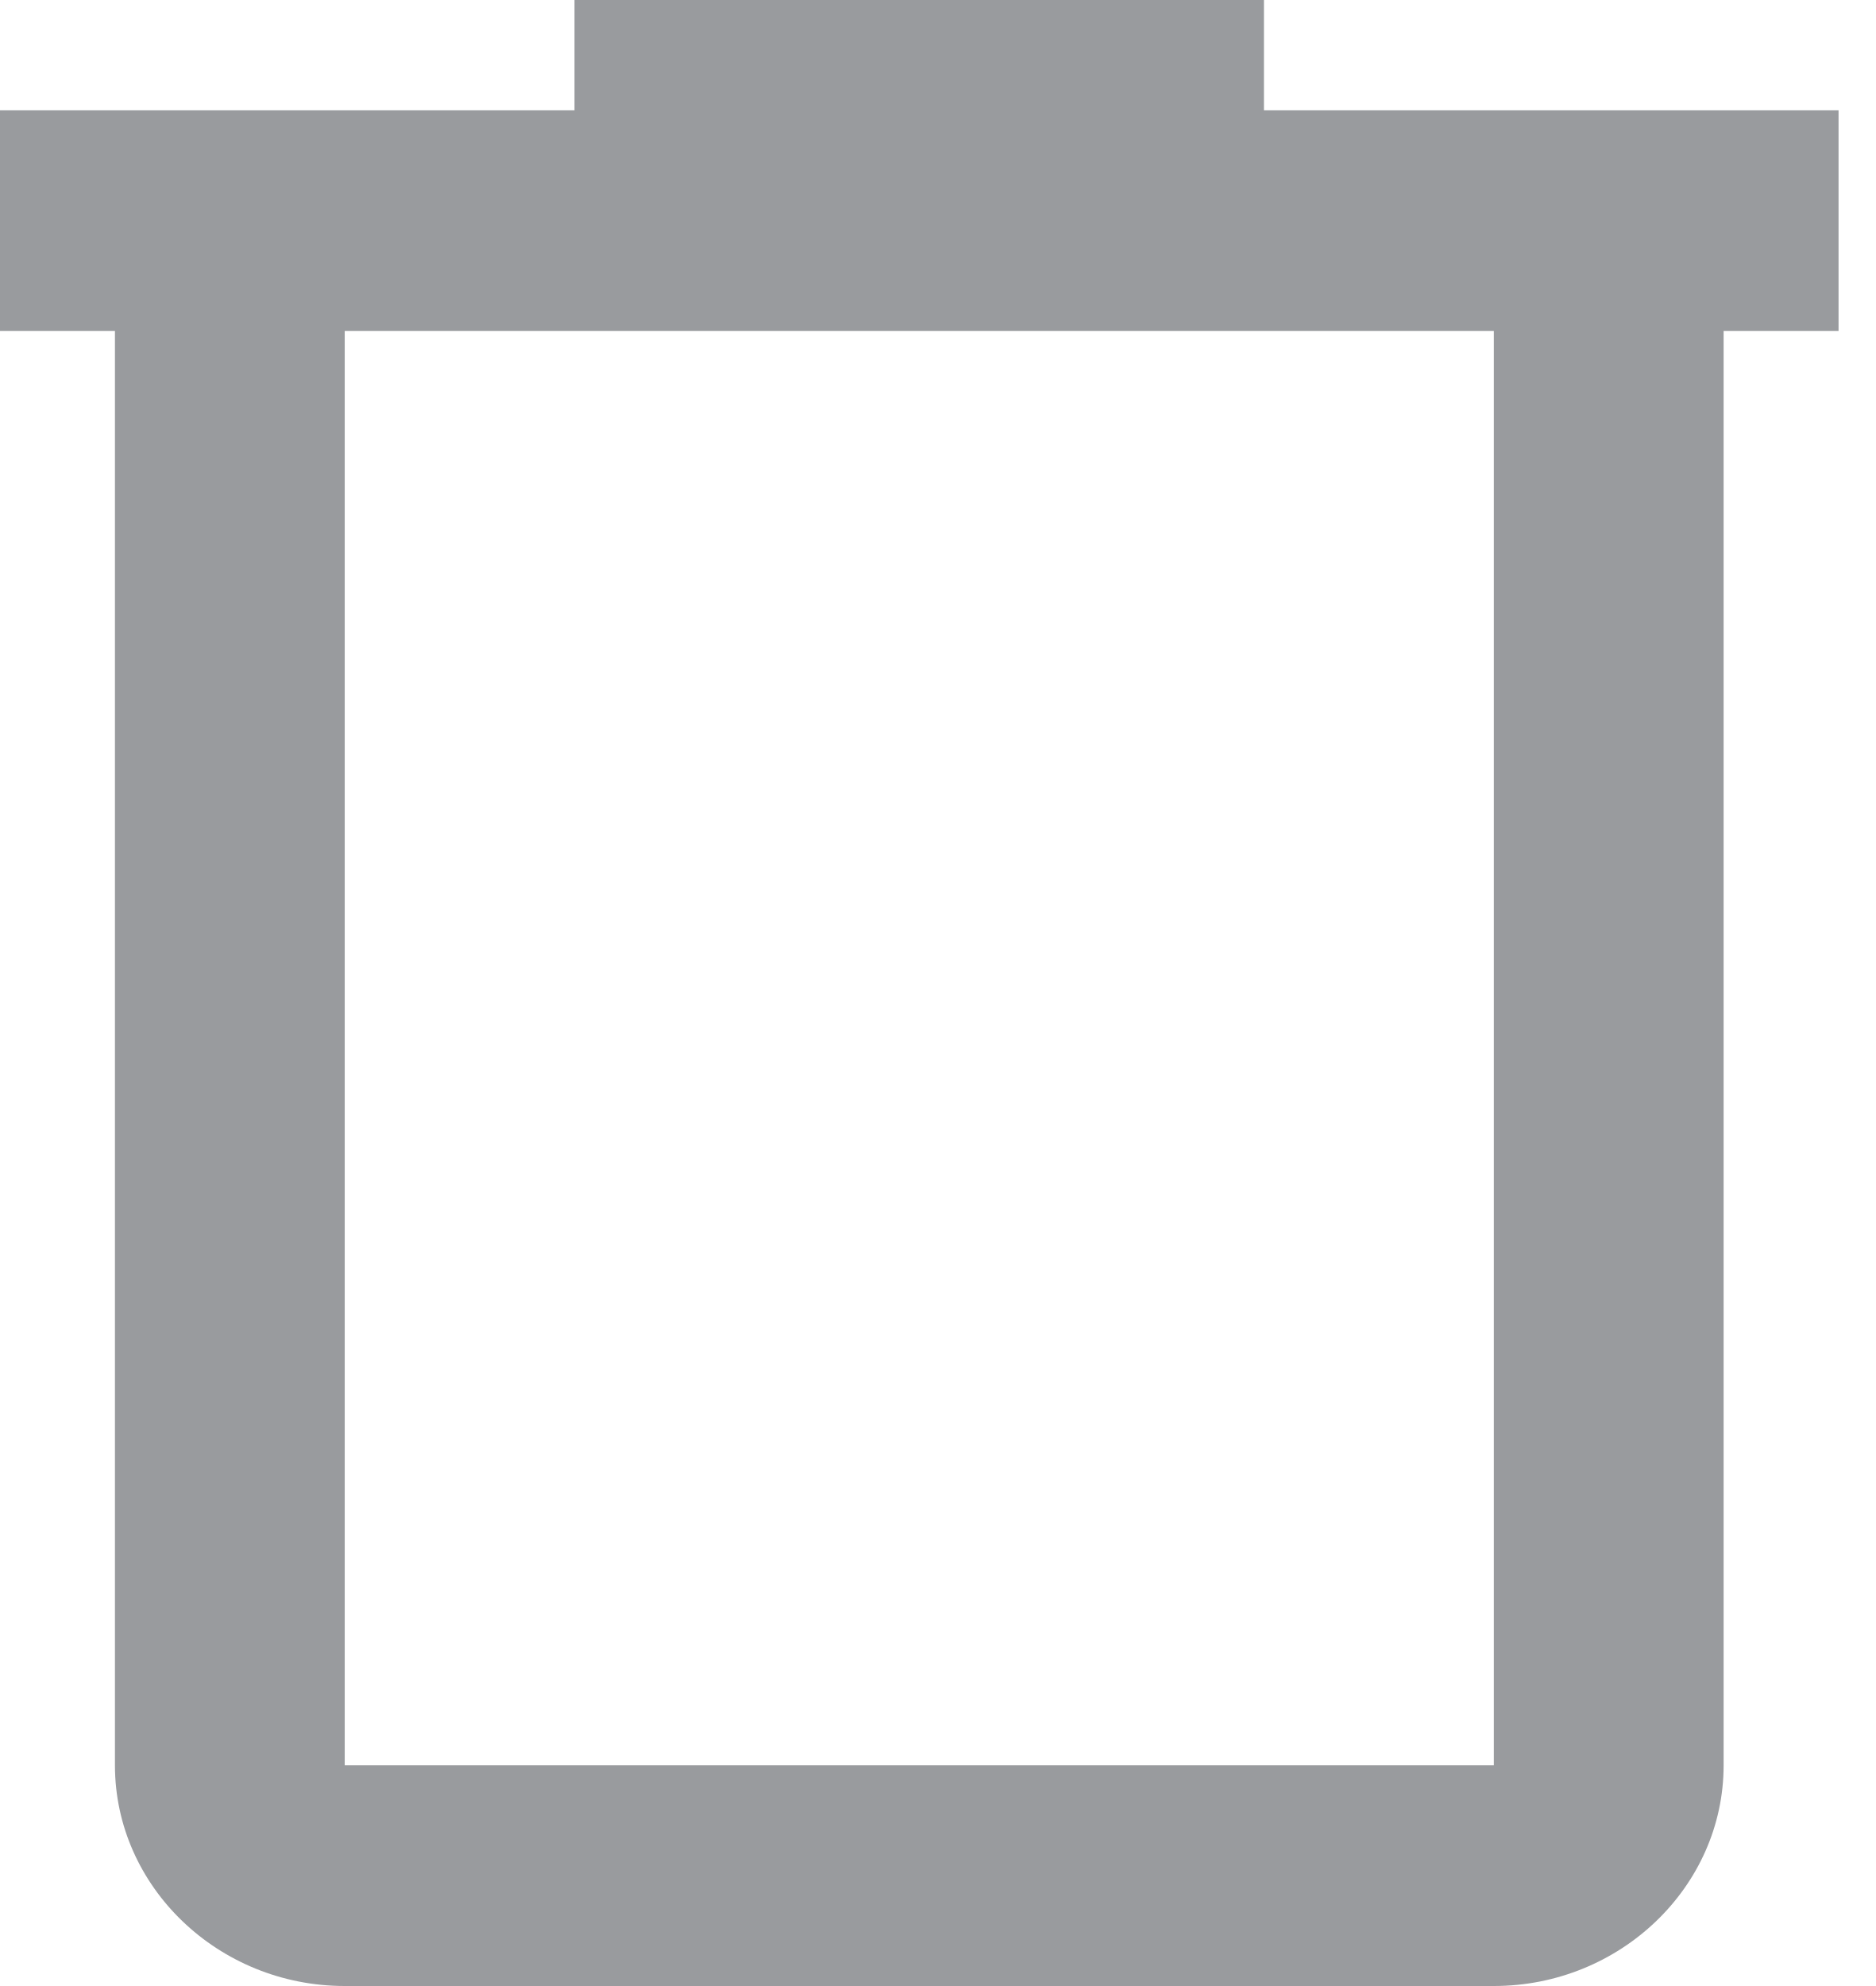
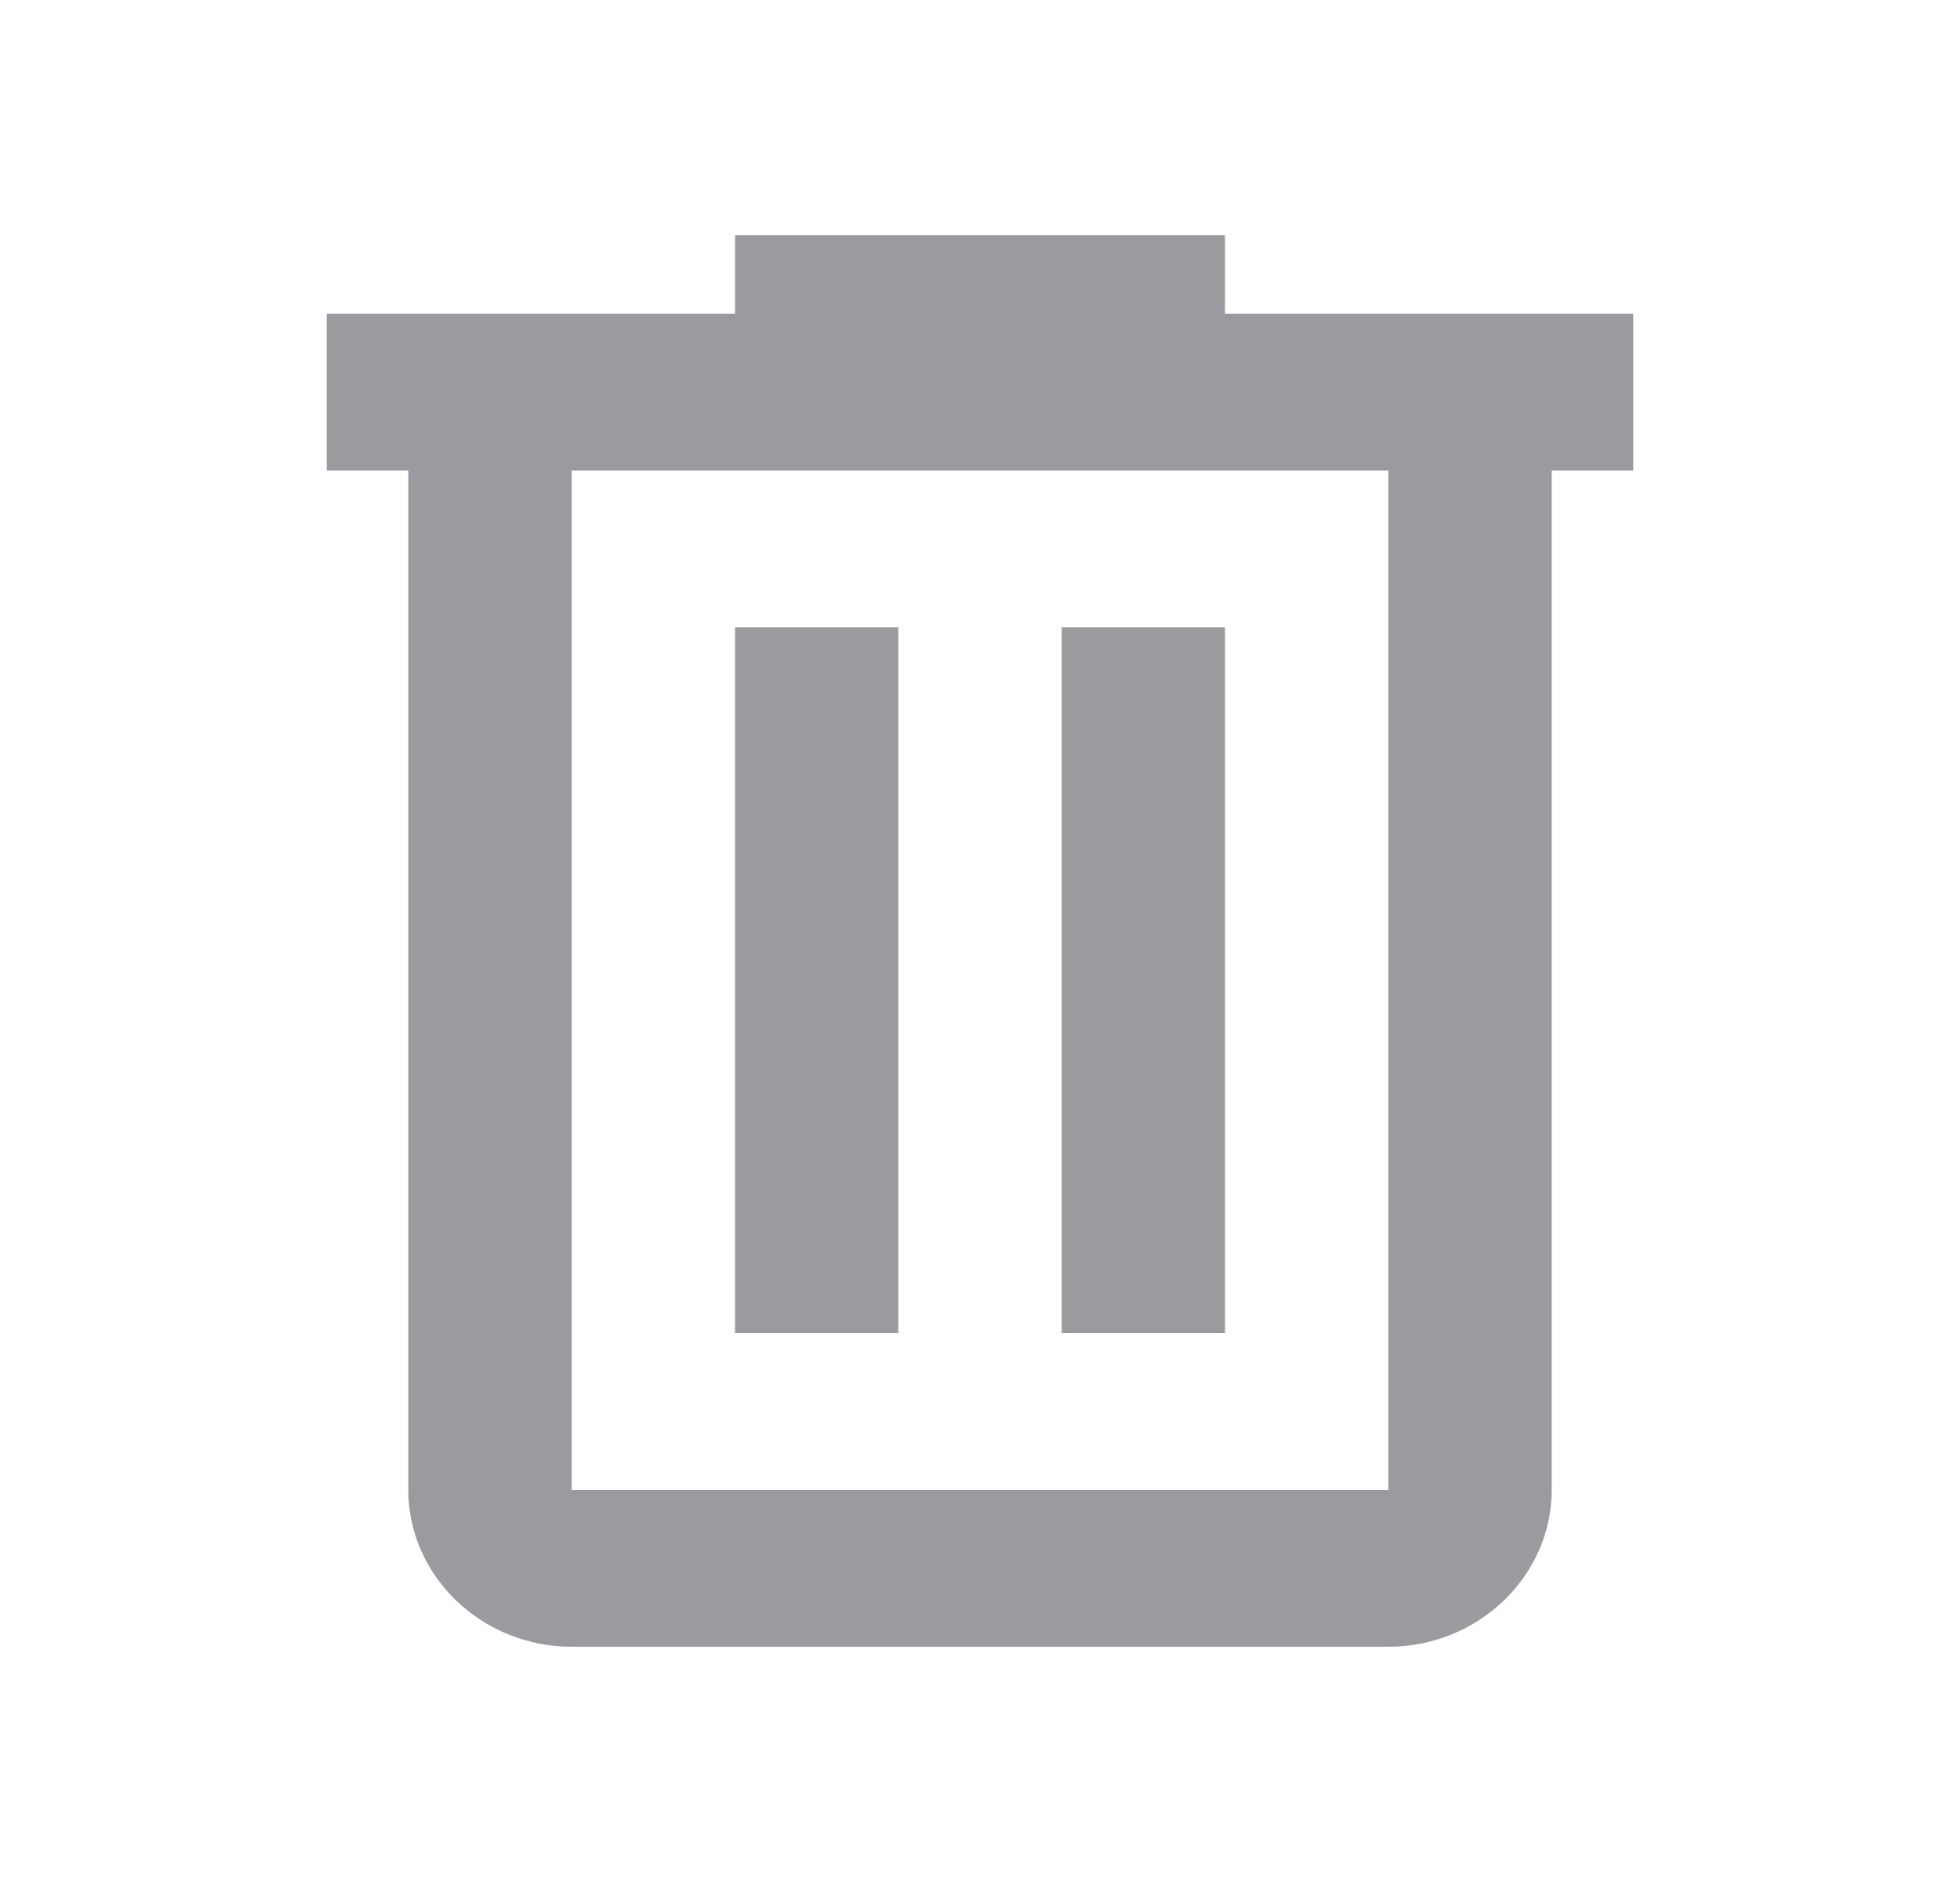
- <svg xmlns="http://www.w3.org/2000/svg" width="17" height="18" viewBox="0 0 17 18" fill="none">
-   <path d="M11.458 1V0H5.208V1H0V3H1.042V16C1.042 17.1 1.979 18 3.125 18H13.542C14.688 18 15.625 17.1 15.625 16V3H16.667V1H11.458ZM13.542 16H3.125V3H13.542V16Z" fill="#999B9E" />
+ <svg xmlns="http://www.w3.org/2000/svg" width="25" height="24" viewBox="0 0 25 24" fill="none">
+   <path d="M15.625 4V3H9.375V4H4.167V6H5.208V19C5.208 20.1 6.146 21 7.292 21H17.708C18.854 21 19.792 20.1 19.792 19V6H20.833V4H15.625ZM17.708 19H7.292V6H17.708V19Z" fill="#999B9E" />
+   <path d="M9.375 8H11.458V17H9.375V8ZM13.542 8H15.625V17H13.542V8Z" fill="#999B9E" />
</svg>
